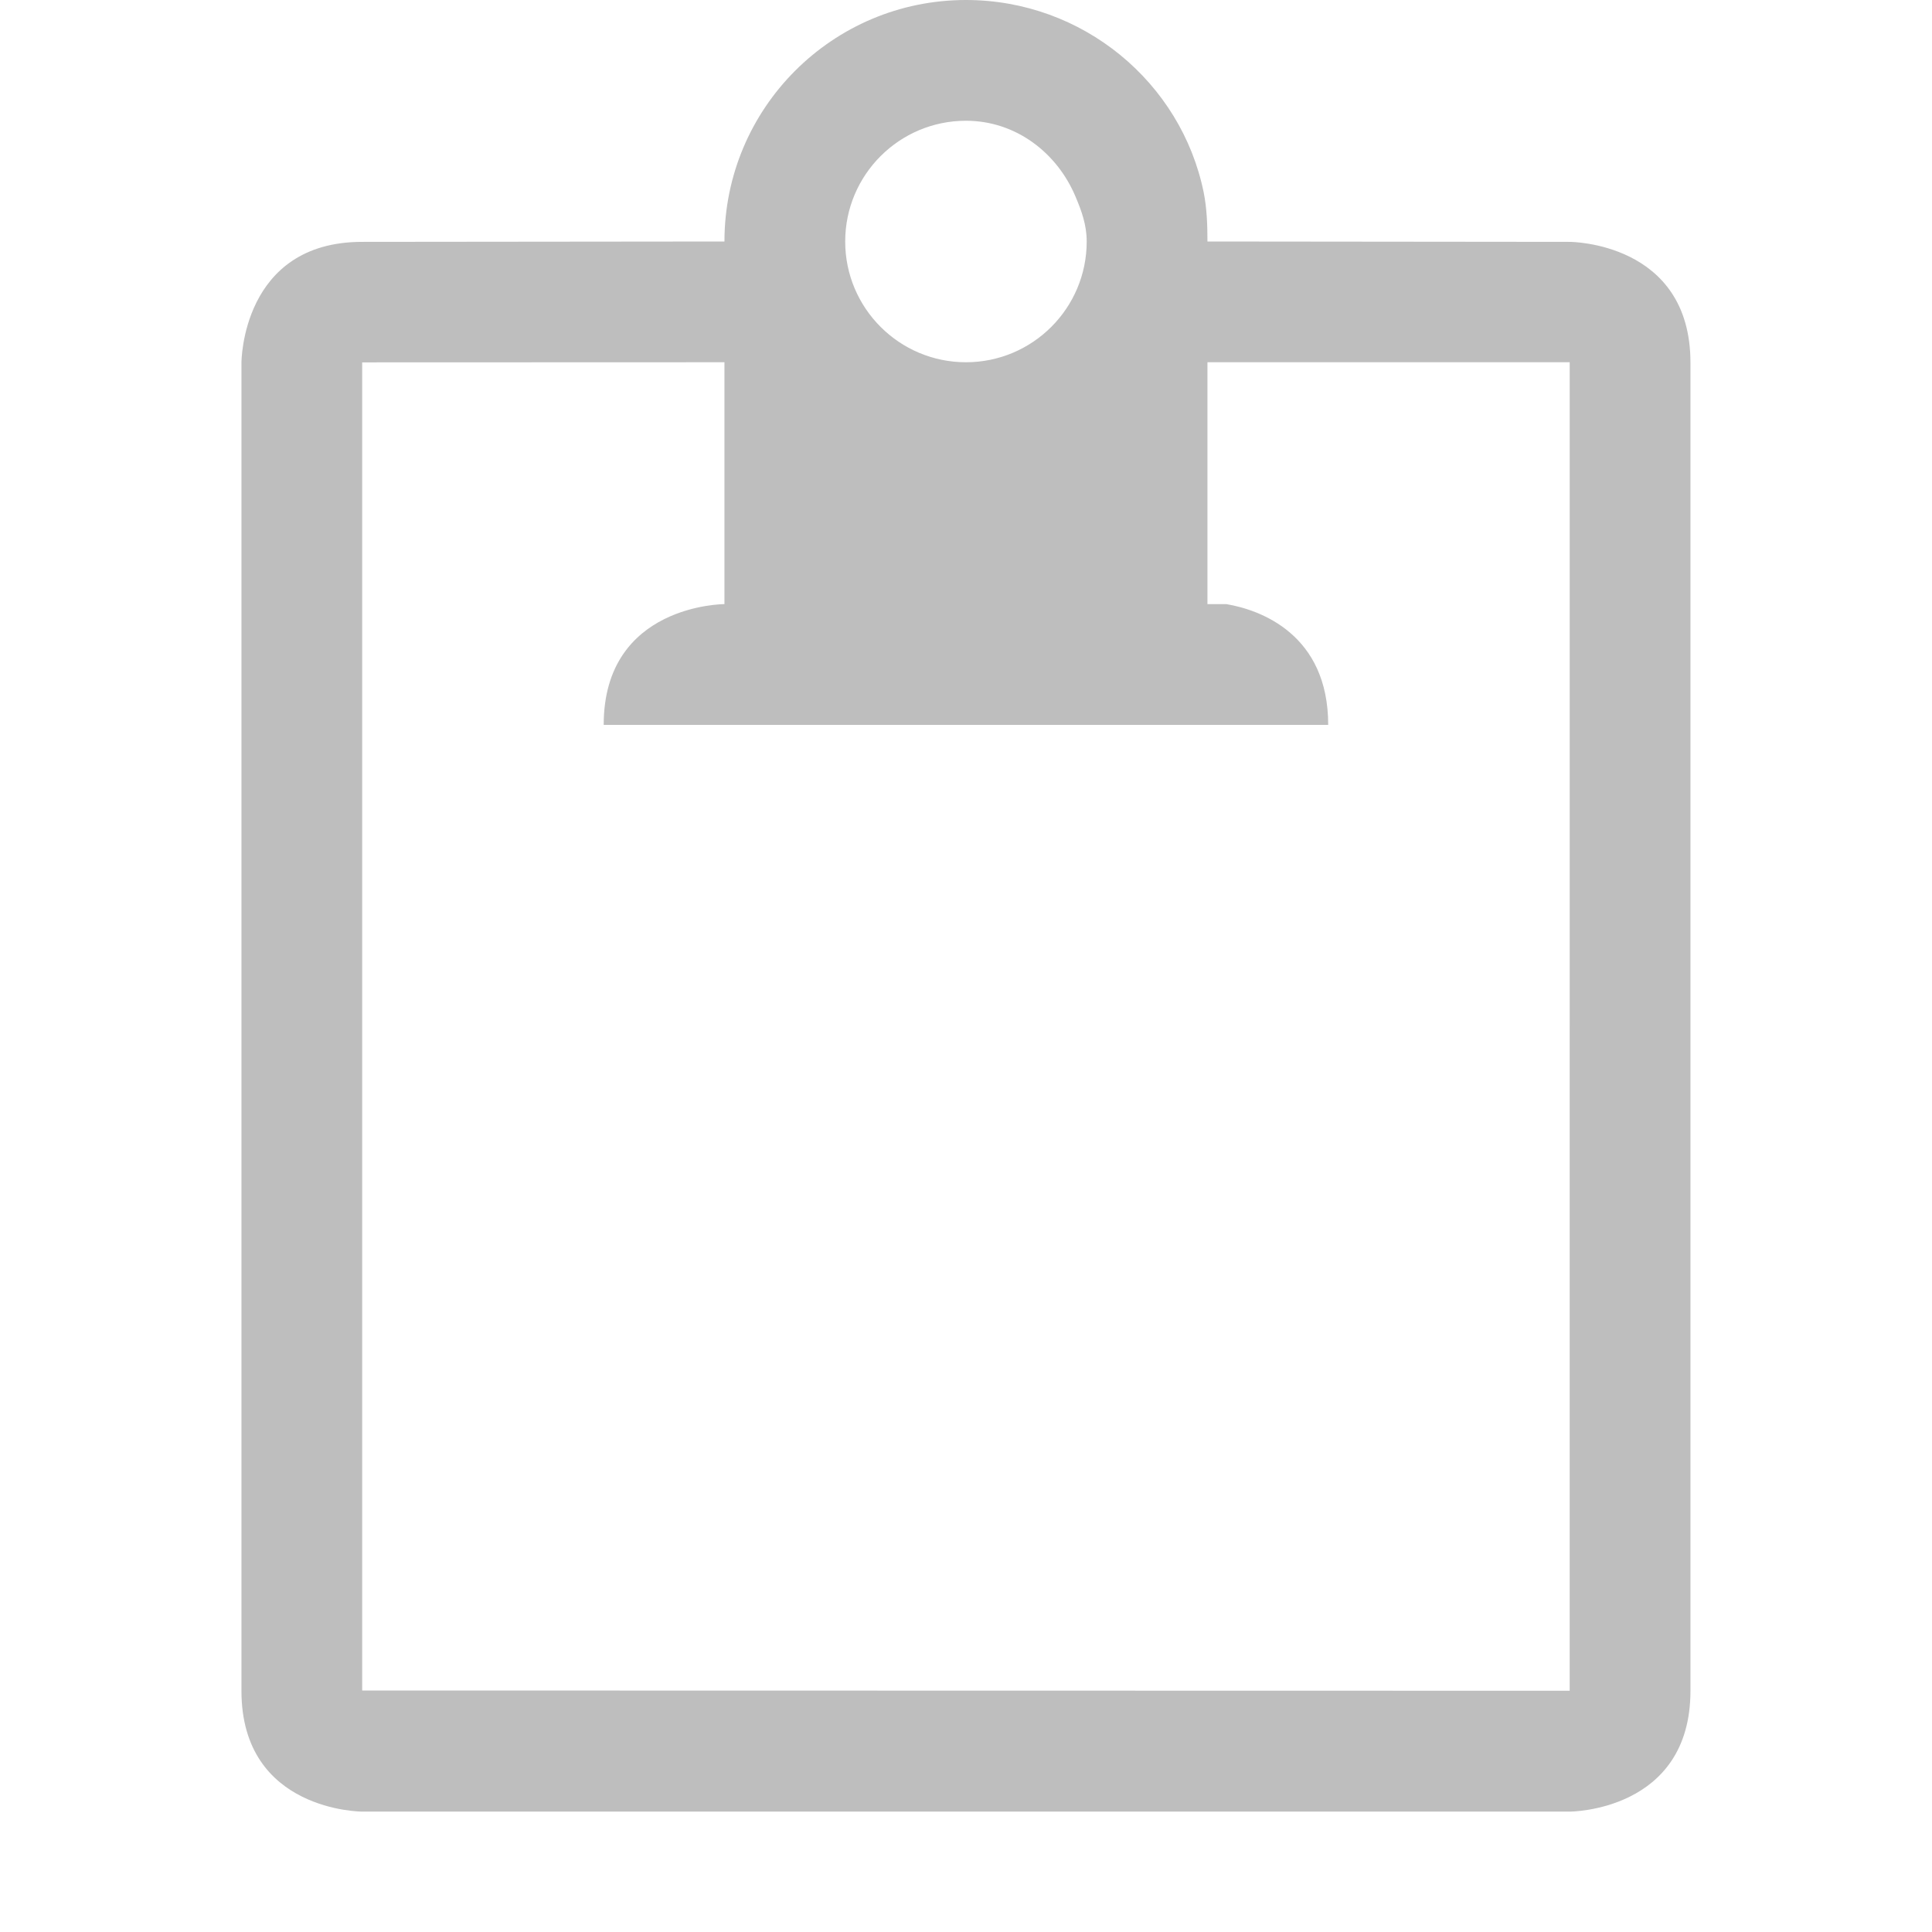
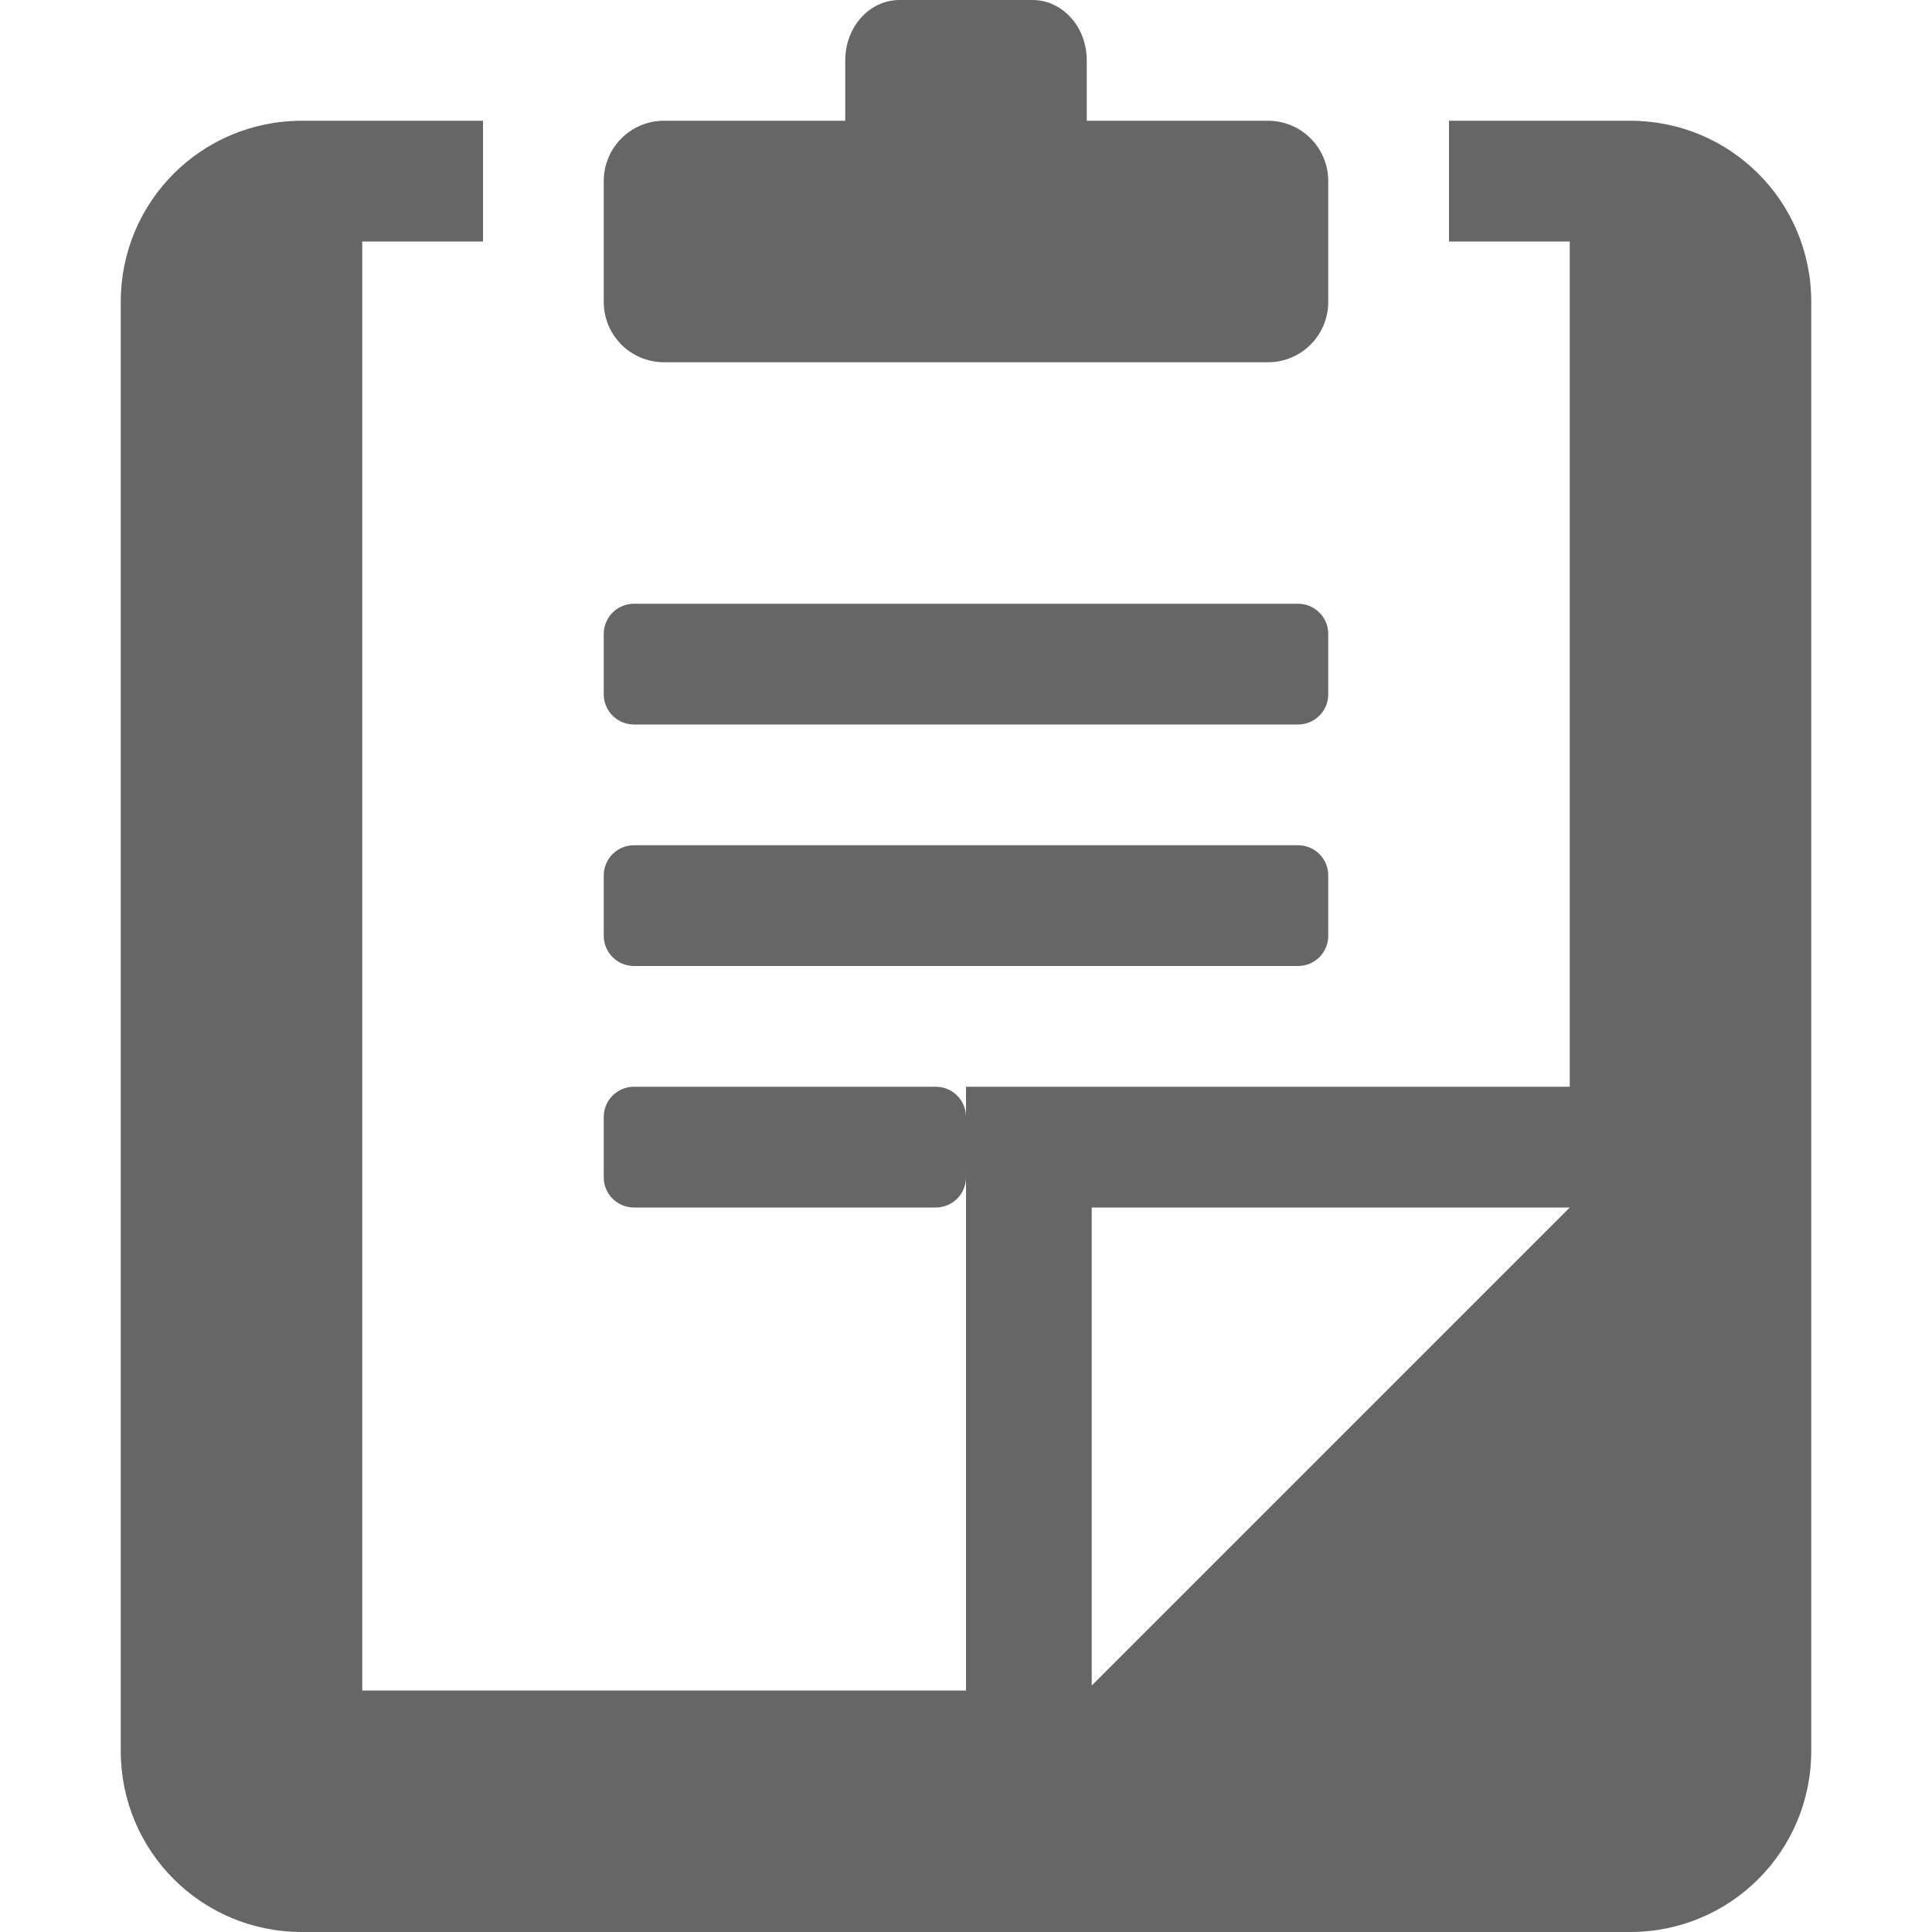
- <svg xmlns="http://www.w3.org/2000/svg" height="16" id="svg7384" version="1.1" width="16">
-   <defs id="defs7386">
-     <filter color-interpolation-filters="sRGB" id="filter7554">
-       <feBlend id="feBlend7556" in2="BackgroundImage" mode="darken" />
-     </filter>
-     <filter color-interpolation-filters="sRGB" id="filter7554-7">
-       <feBlend id="feBlend7556-6" in2="BackgroundImage" mode="darken" />
-     </filter>
-   </defs>
-   <g id="layer9" label="status" style="display:inline" transform="translate(-293.0004,-8)" />
-   <g id="layer10" style="display:inline" transform="translate(-293.0004,-8)" />
-   <g id="layer13" style="display:inline" transform="translate(-293.0004,-8)" />
-   <g id="layer14" transform="translate(-293.0004,-8)" />
-   <g id="layer15" style="display:inline" transform="translate(-293.0004,-8)" />
-   <g id="g71291" style="display:inline" transform="translate(-293.0004,-8)" />
-   <g id="layer12" style="display:inline" transform="translate(-293.0004,-8)">
-     <path d="m 301,8 c -1.105,0 -2,0.895 -2,2 l -3,0.003 c -1,0 -1,1 -1,1 l 0,11 c 0,1 1,1 1,1 l 10,0 c 0,0 1,0 1,-1 l 0,-11 c 0,-1 -1,-1 -1,-1 L 303,10 c 0,-0.138 -0.005,-0.276 -0.031,-0.406 C 302.783,8.682 301.967,8 301,8 z m 0,1 c 0.414,0 0.754,0.266 0.906,0.625 0.051,0.12 0.094,0.237 0.094,0.375 0,0.552 -0.448,1 -1,1 -0.552,0 -1,-0.448 -1,-1 0,-0.552 0.448,-1 1,-1 z m -2,2 -2e-5,2.003 0,0 c 0,0 -1,0 -1,1 l 1,0 4,0 1,0 c 0,-0.75 -0.562,-0.953 -0.844,-1 l -0.156,0 0,0 2e-5,-2.003 3,0 -1e-4,11.002 -10,-0.002 -1e-4,-10.999 z" id="path3810" style="color:#000000;fill:#bebebe;fill-opacity:1;fill-rule:nonzero;stroke:none;stroke-width:4;marker:none;visibility:visible;display:inline;overflow:visible;enable-background:accumulate" />
-   </g>
+ <svg xmlns="http://www.w3.org/2000/svg" width="16" height="16" id="svg2" version="1.1">
+   <defs id="defs8" />
+   <path d="M7.45 0C7.2 0 7 .223 7 .5V1H5.5c-.277 0-.5.223-.5.5v1c0 .277.223.5.5.5h5c.277 0 .5-.223.5-.5v-1c0-.277-.223-.5-.5-.5H9V.5c0-.277-.2-.5-.45-.5h-1.1zM2.5 1C1.669 1 1 1.669 1 2.5v12c0 .831.669 1.5 1.5 1.5h11c.831 0 1.5-.669 1.5-1.5v-12c0-.831-.669-1.5-1.5-1.5H12v1h1v7H8v.25A.25.25 0 0 0 7.75 9h-2.5a.25.25 0 0 0-.25.25v.5c0 .139.112.25.25.25h2.5A.25.25 0 0 0 8 9.75V14H3V2h1V1H2.5zm2.75 4a.25.25 0 0 0-.25.25v.5c0 .138.112.25.25.25h5.5a.25.25 0 0 0 .25-.25v-.5a.25.25 0 0 0-.25-.25h-5.5zm0 2a.25.25 0 0 0-.25.25v.5c0 .138.112.25.25.25h5.5a.25.25 0 0 0 .25-.25v-.5a.25.25 0 0 0-.25-.25h-5.5zm3.791 3H13l-3.959 3.959V10z" fill="#666" id="path4" />
</svg>
